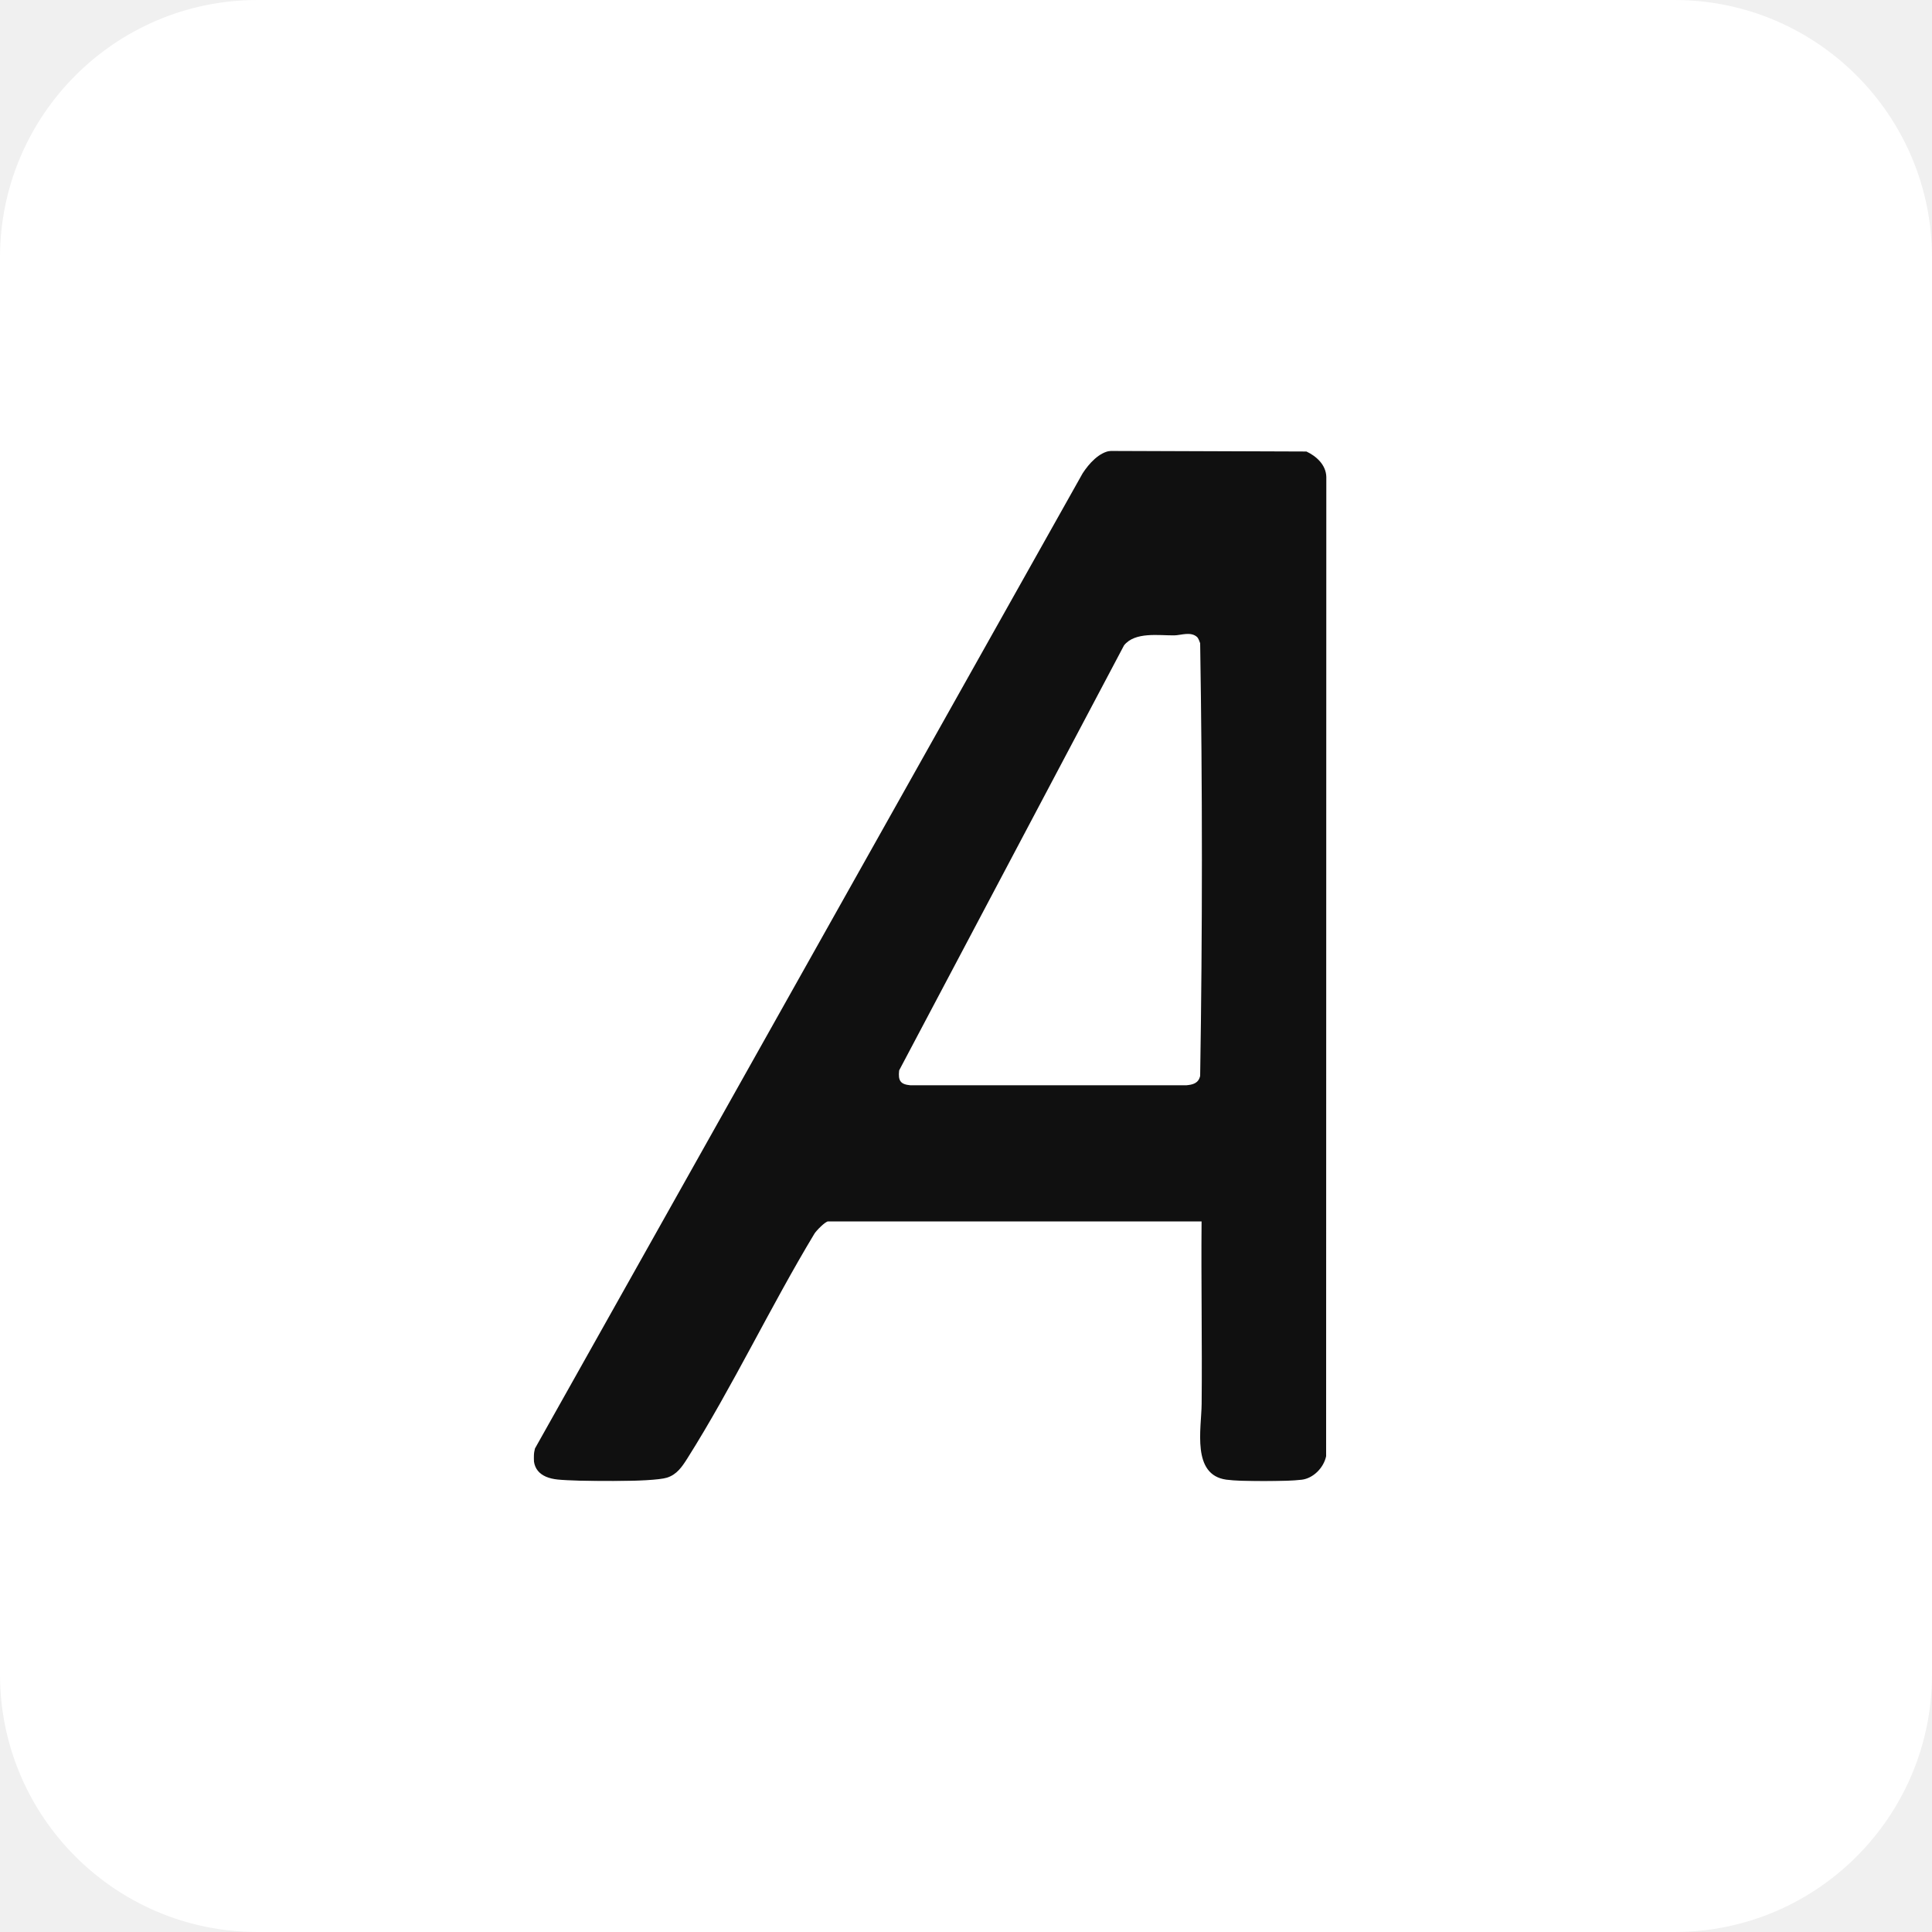
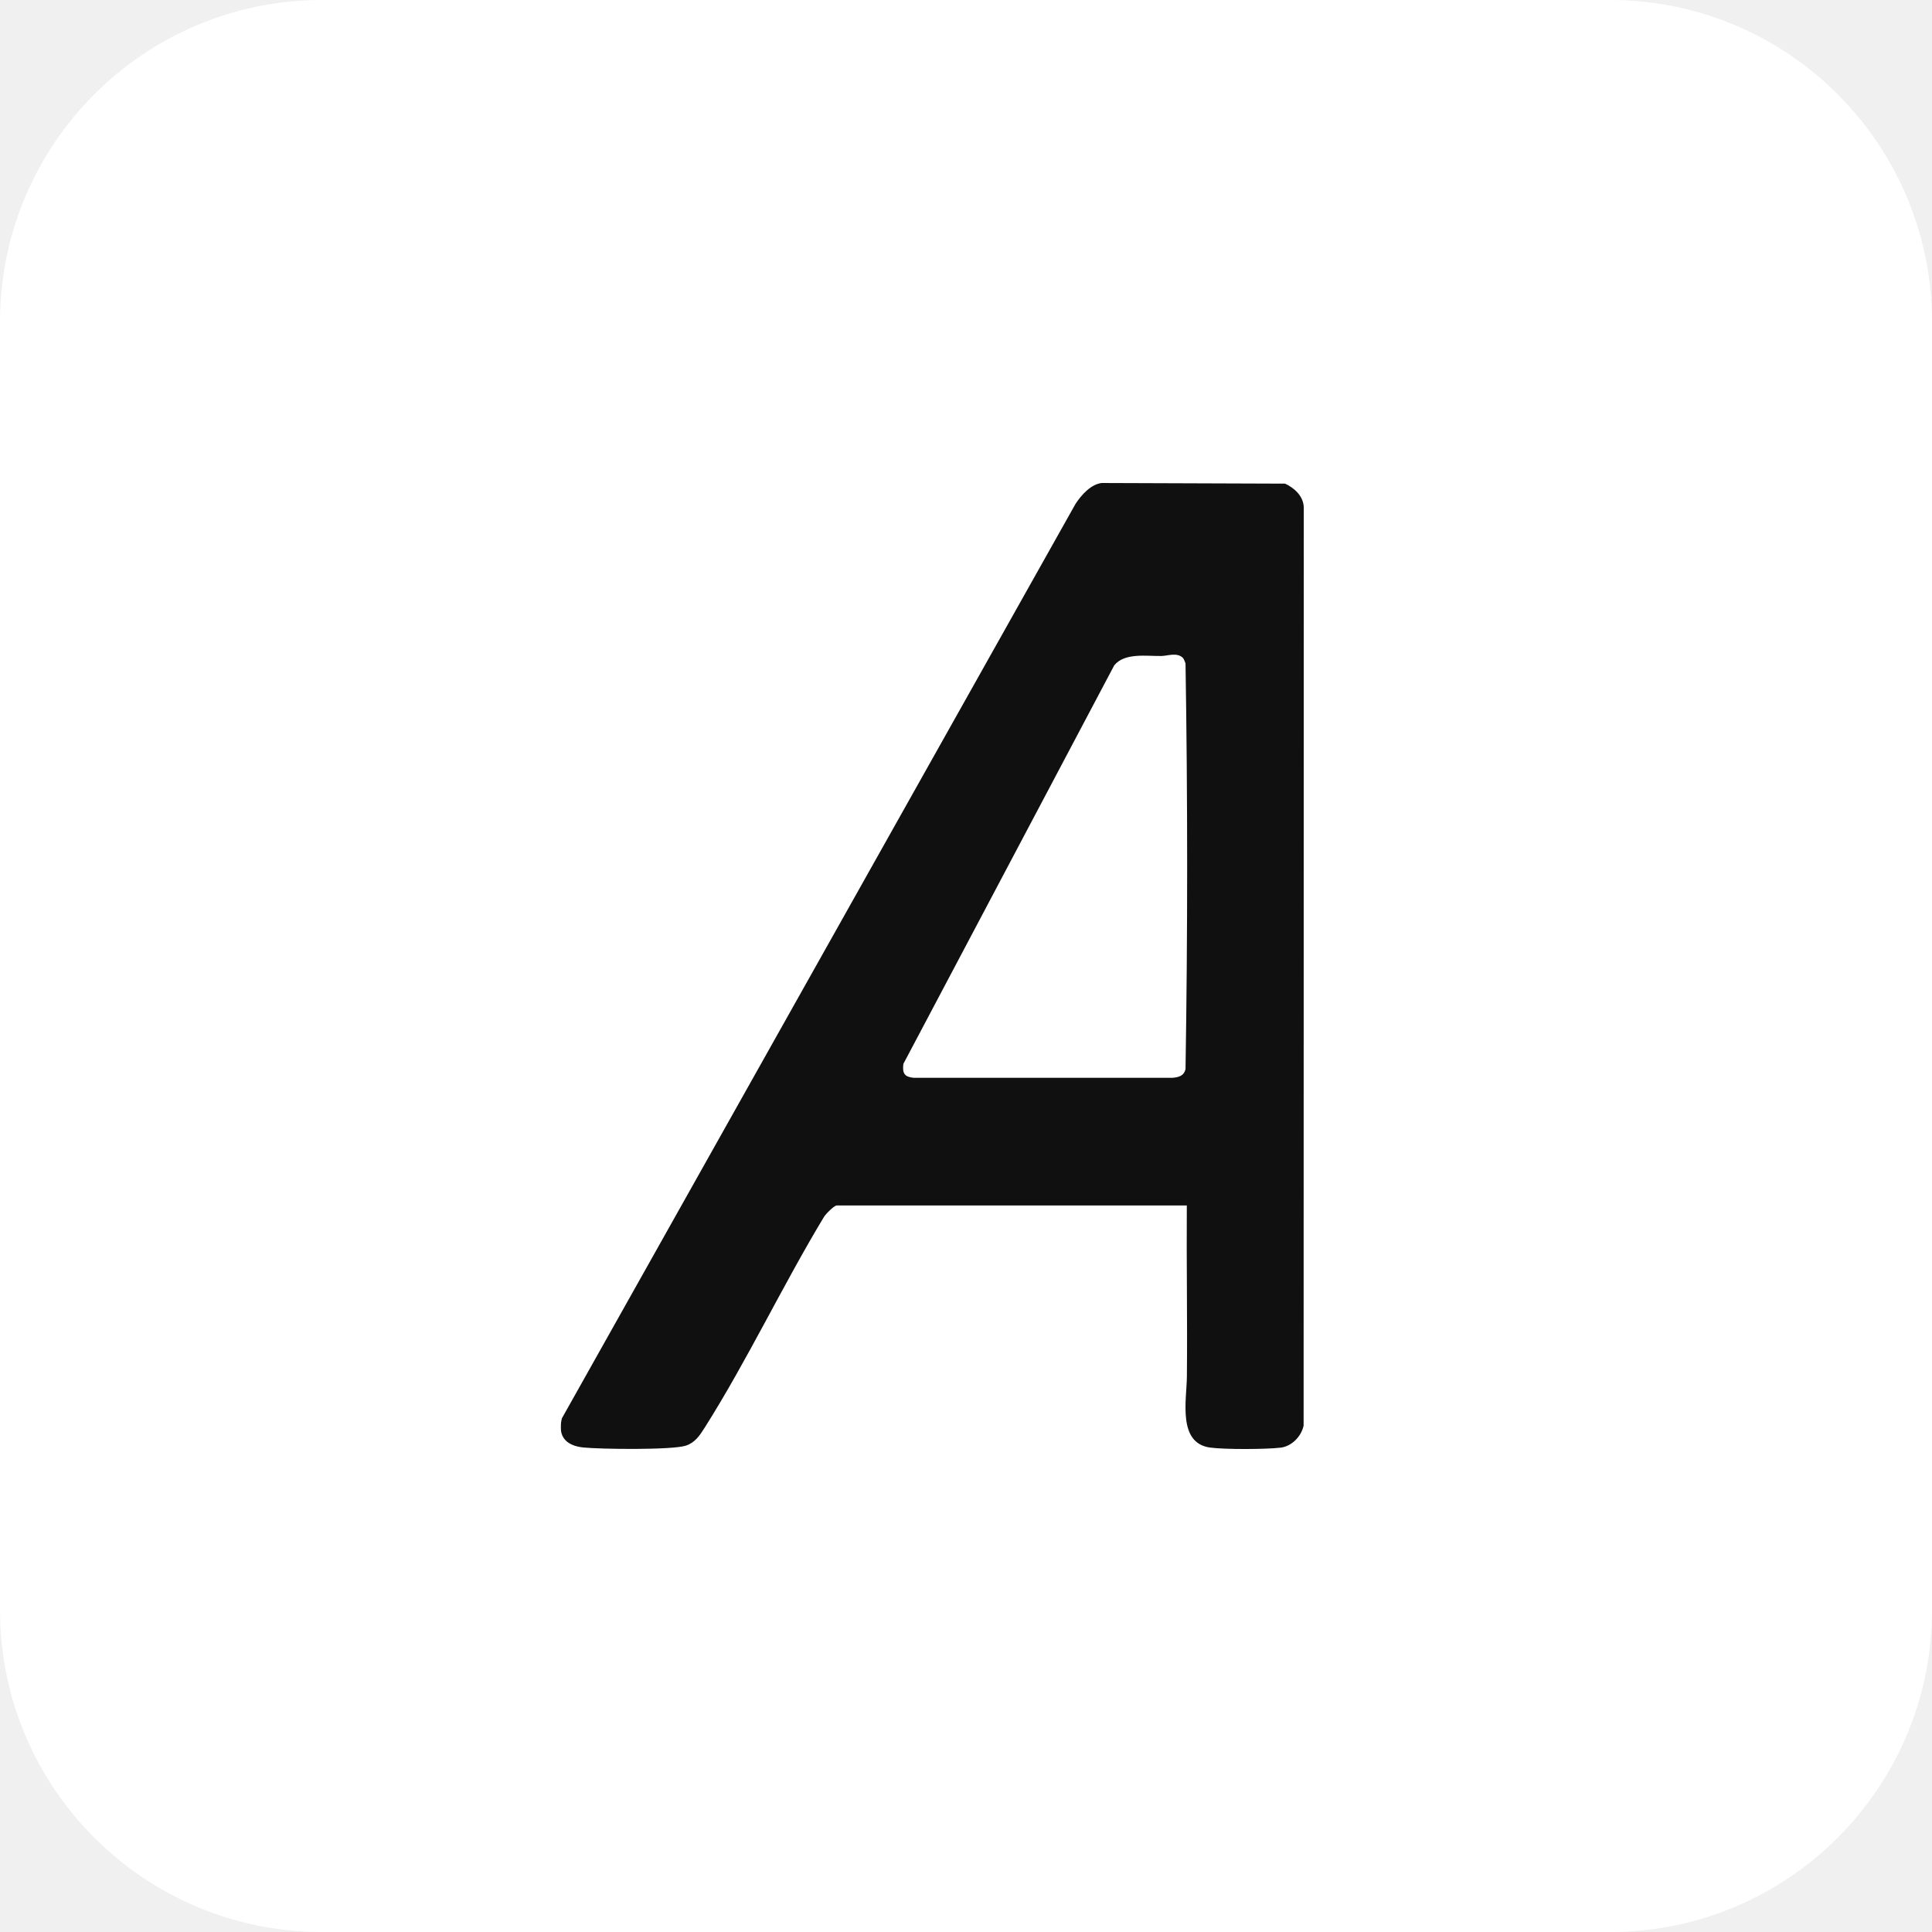
- <svg xmlns="http://www.w3.org/2000/svg" width="30" height="30" viewBox="0 0 30 30" fill="none">
-   <rect width="30" height="30" rx="4" fill="white" />
-   <mask id="mask0_1138_77" style="mask-type:luminance" maskUnits="userSpaceOnUse" x="8" y="7" width="14" height="16">
-     <path d="M21.713 7H8.287V23H21.713V7Z" fill="white" />
+ <svg xmlns="http://www.w3.org/2000/svg" width="24" height="24" viewBox="0 0 24 24" fill="none">
+   <rect width="24" height="24" rx="4" fill="white" />
+   <mask id="mask0_1138_77" style="mask-type:luminance" maskUnits="userSpaceOnUse" x="6" y="6" width="12" height="12">
+     <path d="M17.035 6H6.965V18H17.035V6Z" fill="white" />
  </mask>
  <g mask="url(#mask0_1138_77)">
-     <path d="M18.658 18.966H12.859C12.816 18.966 12.675 19.109 12.646 19.157C11.965 20.286 11.374 21.536 10.674 22.645C10.59 22.777 10.511 22.896 10.357 22.945C10.123 23.018 8.945 23.004 8.659 22.974C8.386 22.946 8.23 22.8 8.307 22.492L16.811 7.35C16.908 7.2 17.068 7.021 17.247 7L20.286 7.011C20.436 7.081 20.591 7.216 20.595 7.407L20.592 22.612C20.553 22.795 20.39 22.956 20.213 22.977C19.97 23.007 19.28 23.009 19.041 22.976C18.501 22.9 18.655 22.188 18.659 21.799C18.668 20.855 18.65 19.91 18.658 18.966ZM18.59 9.893C18.491 9.802 18.34 9.864 18.236 9.866C17.994 9.869 17.625 9.807 17.454 10.021L13.962 16.621C13.943 16.784 13.985 16.838 14.135 16.852H18.422C18.522 16.843 18.61 16.822 18.636 16.706C18.672 14.473 18.672 12.221 18.636 9.988C18.628 9.963 18.607 9.909 18.59 9.893Z" fill="#101010" />
+     <path d="M14.743 14.975H10.394C10.362 14.975 10.256 15.082 10.235 15.118C9.724 15.964 9.281 16.902 8.755 17.733C8.692 17.833 8.633 17.922 8.518 17.959C8.342 18.014 7.459 18.003 7.245 17.981C7.039 17.959 6.922 17.85 6.98 17.619L13.359 6.262C13.431 6.15 13.551 6.016 13.685 6L15.964 6.008C16.077 6.061 16.193 6.162 16.196 6.305L16.194 17.709C16.165 17.847 16.043 17.967 15.91 17.983C15.728 18.005 15.21 18.007 15.031 17.982C14.626 17.925 14.741 17.391 14.744 17.1C14.751 16.392 14.738 15.682 14.743 14.975ZM14.692 8.17C14.618 8.101 14.505 8.148 14.427 8.149C14.245 8.152 13.969 8.105 13.841 8.266L11.222 13.216C11.207 13.338 11.239 13.378 11.351 13.389H14.566C14.641 13.382 14.708 13.366 14.727 13.28C14.754 11.605 14.754 9.916 14.727 8.241C14.721 8.222 14.705 8.182 14.692 8.17Z" fill="#101010" />
  </g>
</svg>
